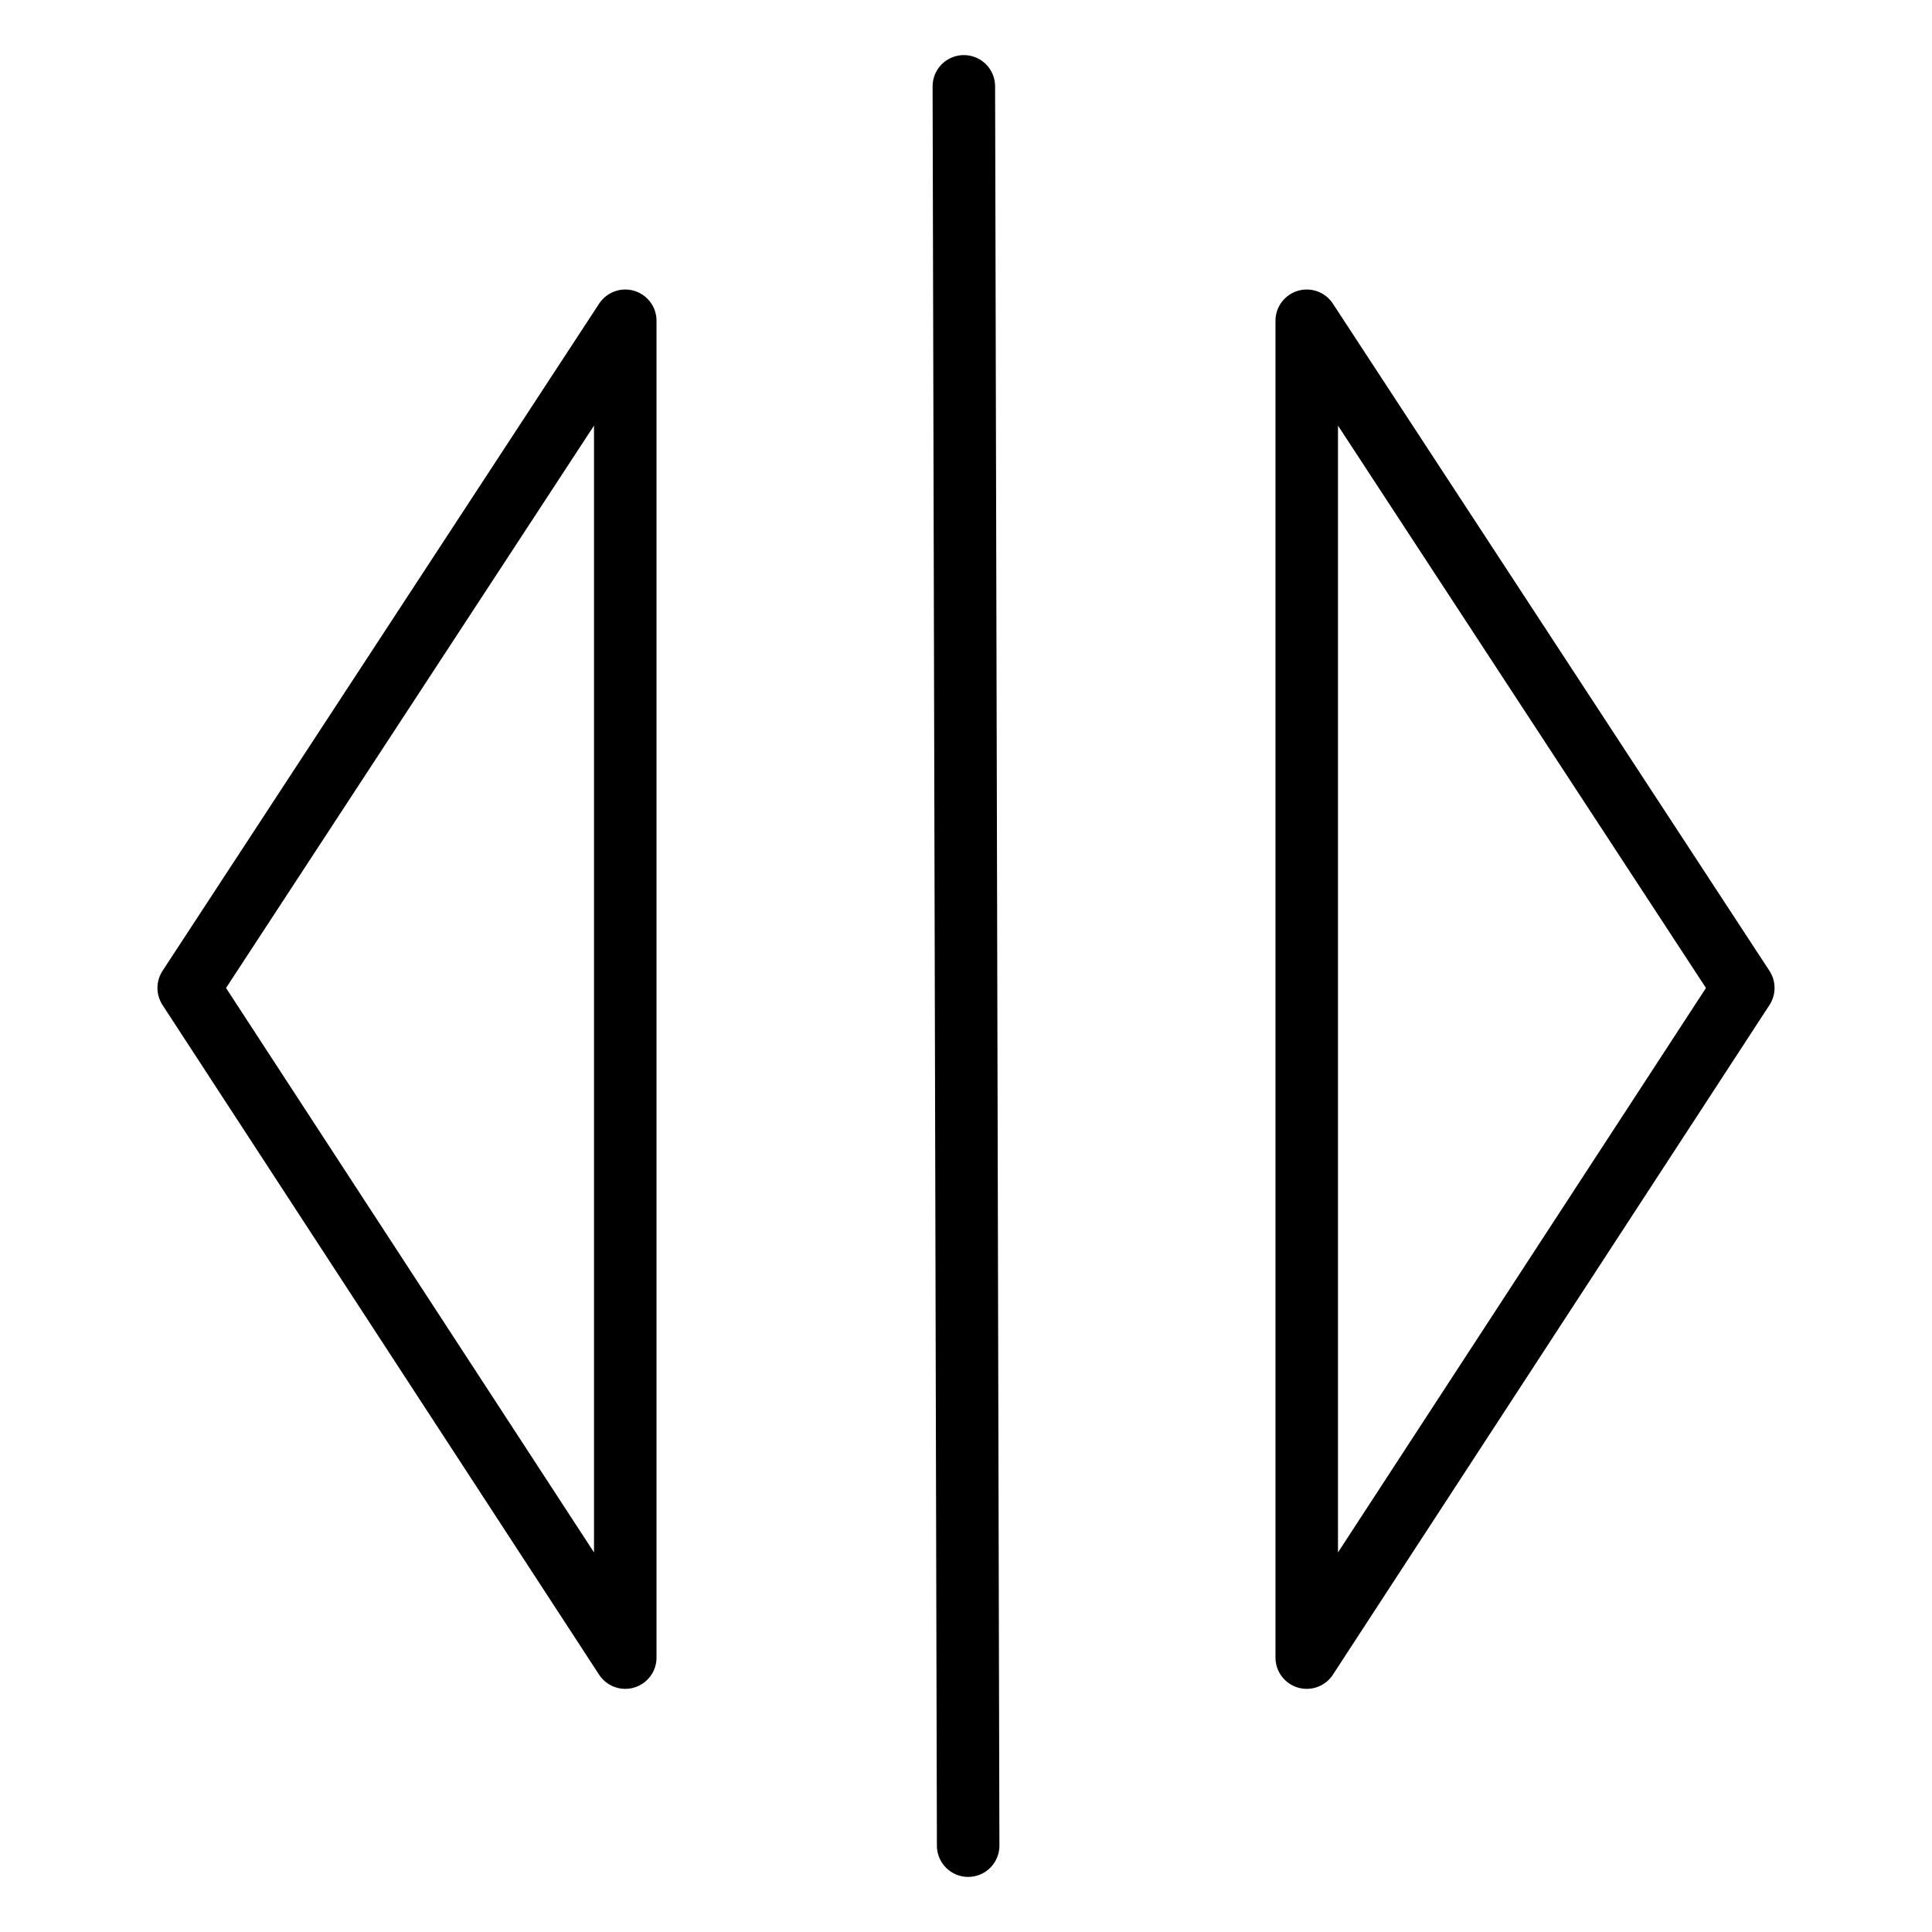
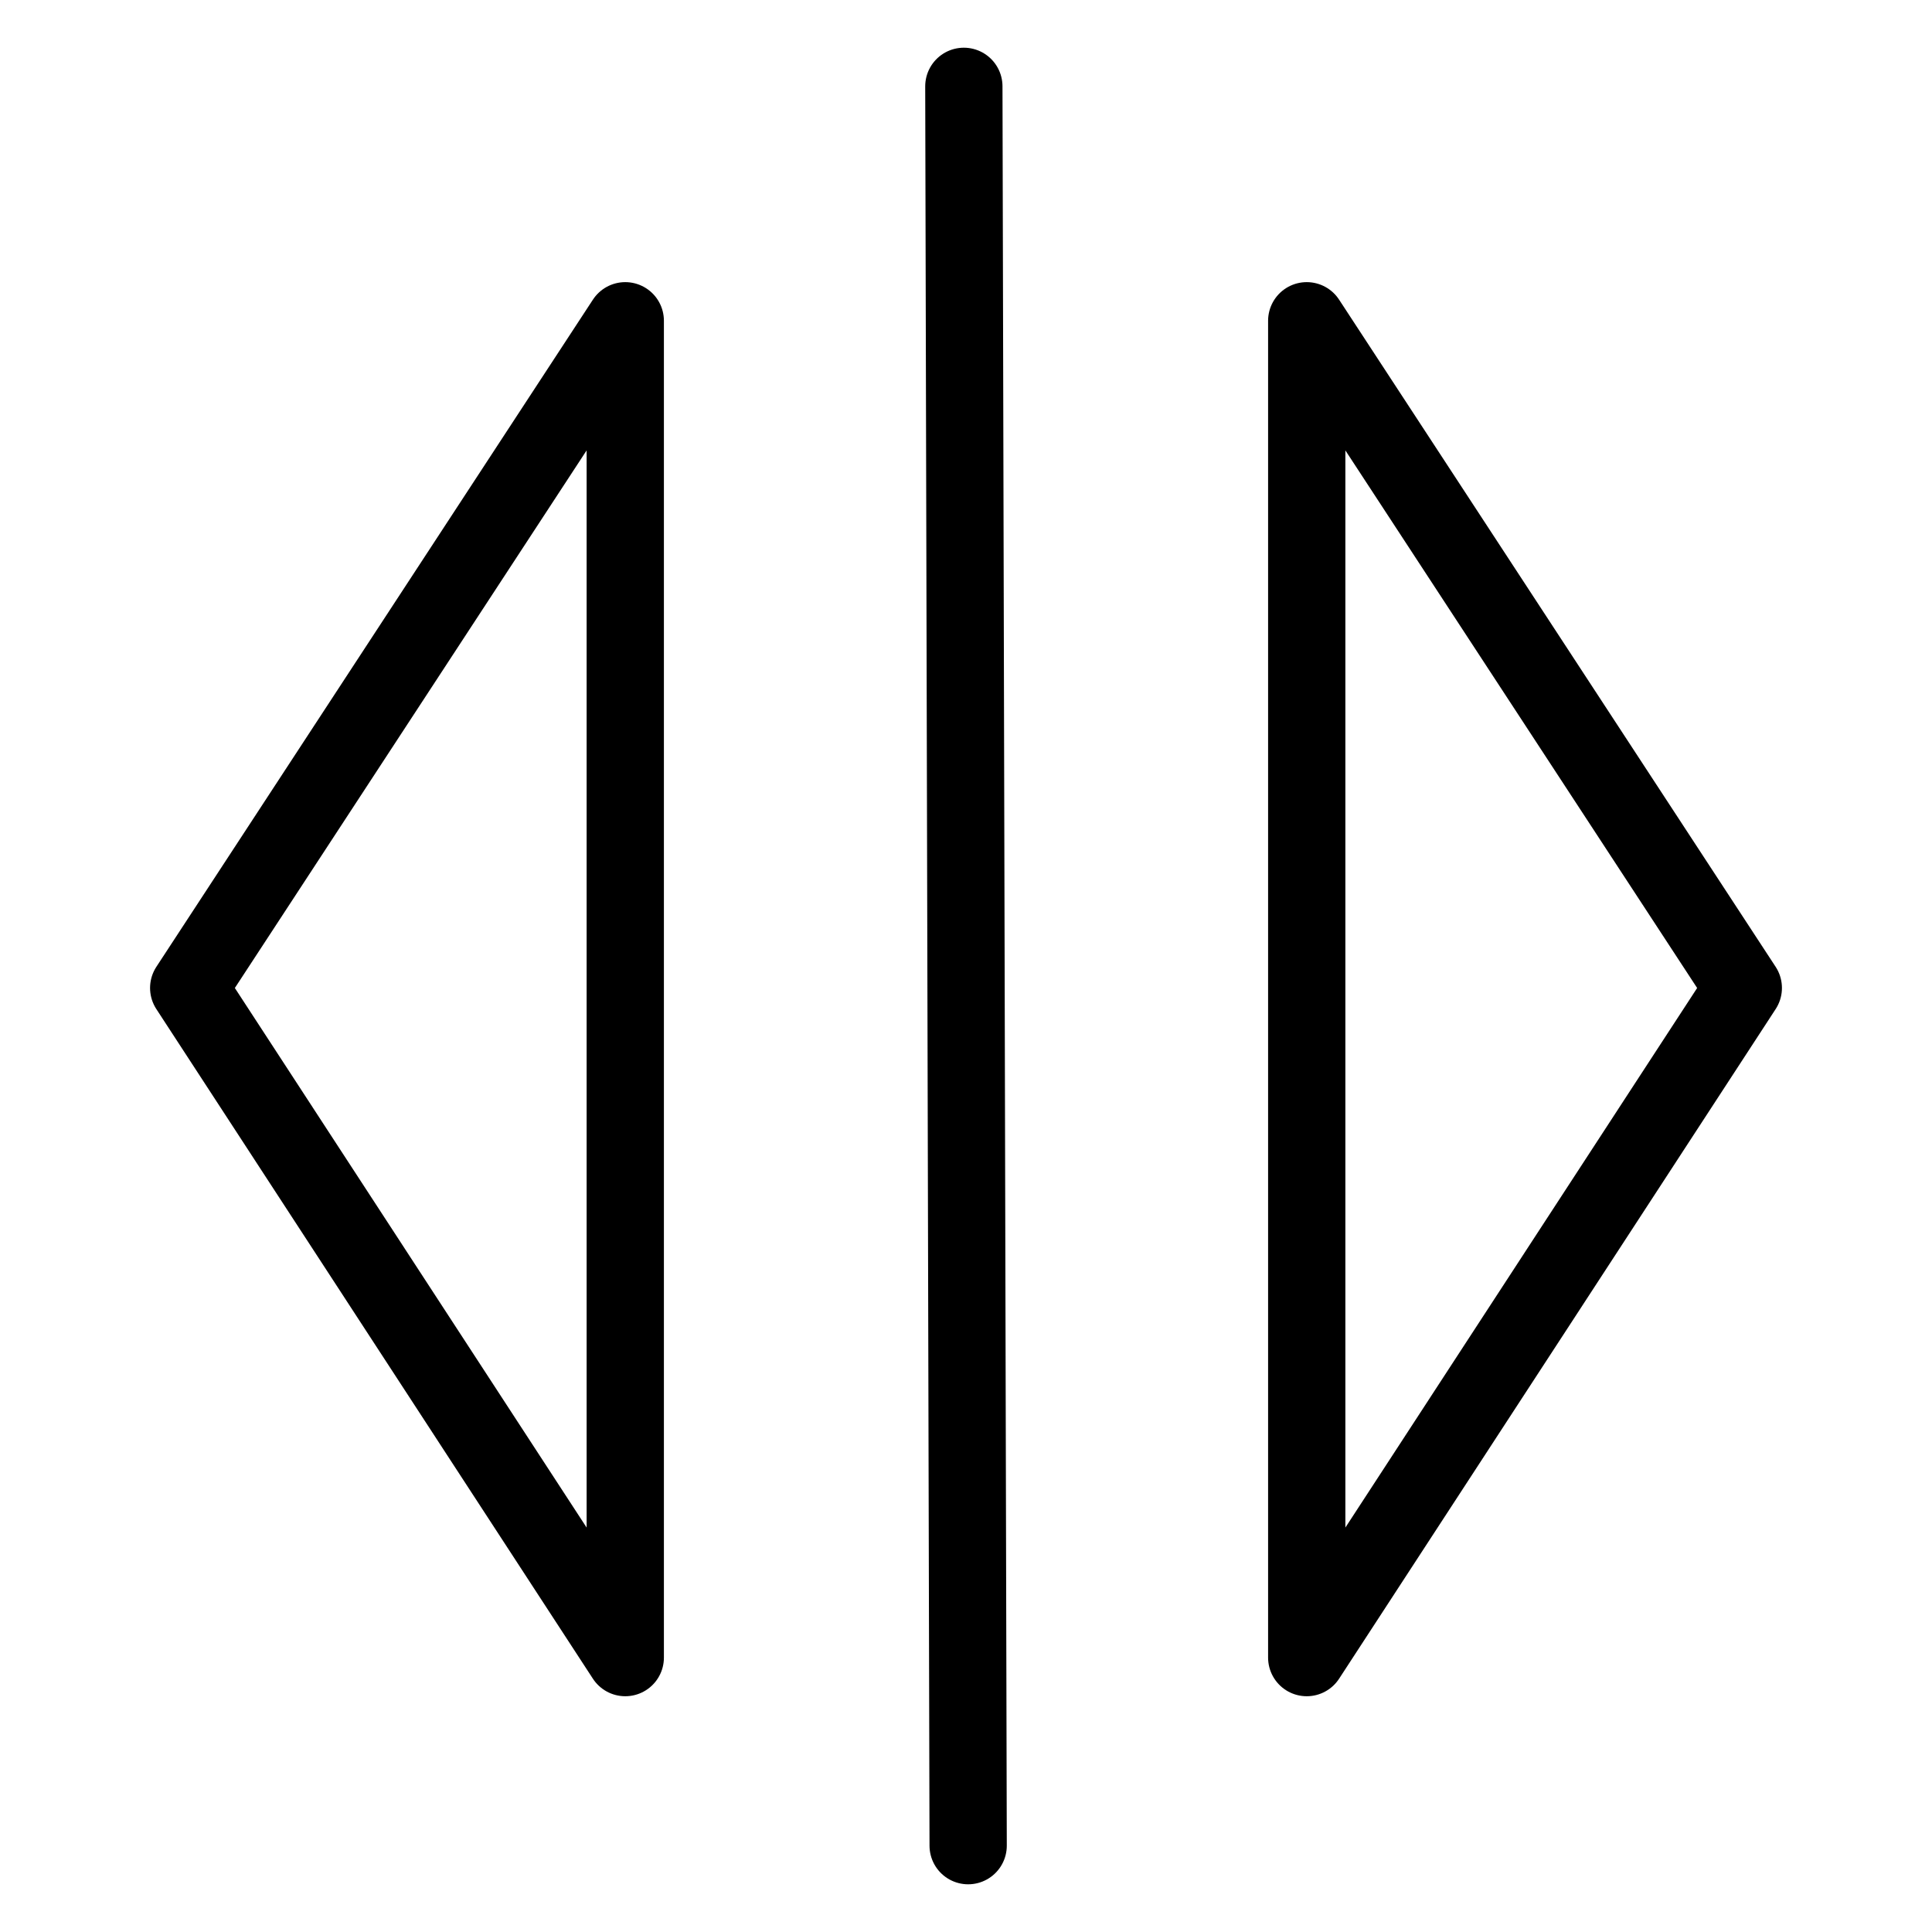
<svg xmlns="http://www.w3.org/2000/svg" width="500" height="500" viewBox="0 0 500 500" version="1.1" id="svg1">
  <defs id="defs1" />
  <g id="layer1" />
  <g id="layer2">
-     <path id="path2" style="fill:none;stroke:#000000;stroke-width:16.177;stroke-linecap:round;stroke-linejoin:round;stroke-dasharray:none;stroke-opacity:1" d="m 249.443,22.346 1.115,455.309 z M 161.818,83.016 48.836,255.682 161.818,428.984 Z m 176.363,0 V 428.984 L 451.164,255.682 Z" />
+     <path id="path2" style="fill:none;stroke:#000000;stroke-width:20;stroke-linecap:round;stroke-linejoin:round;stroke-dasharray:none;stroke-opacity:1" d="m 249.443,22.346 1.115,455.309 z M 161.818,83.016 48.836,255.682 161.818,428.984 Z m 176.363,0 V 428.984 L 451.164,255.682 Z" />
  </g>
</svg>
